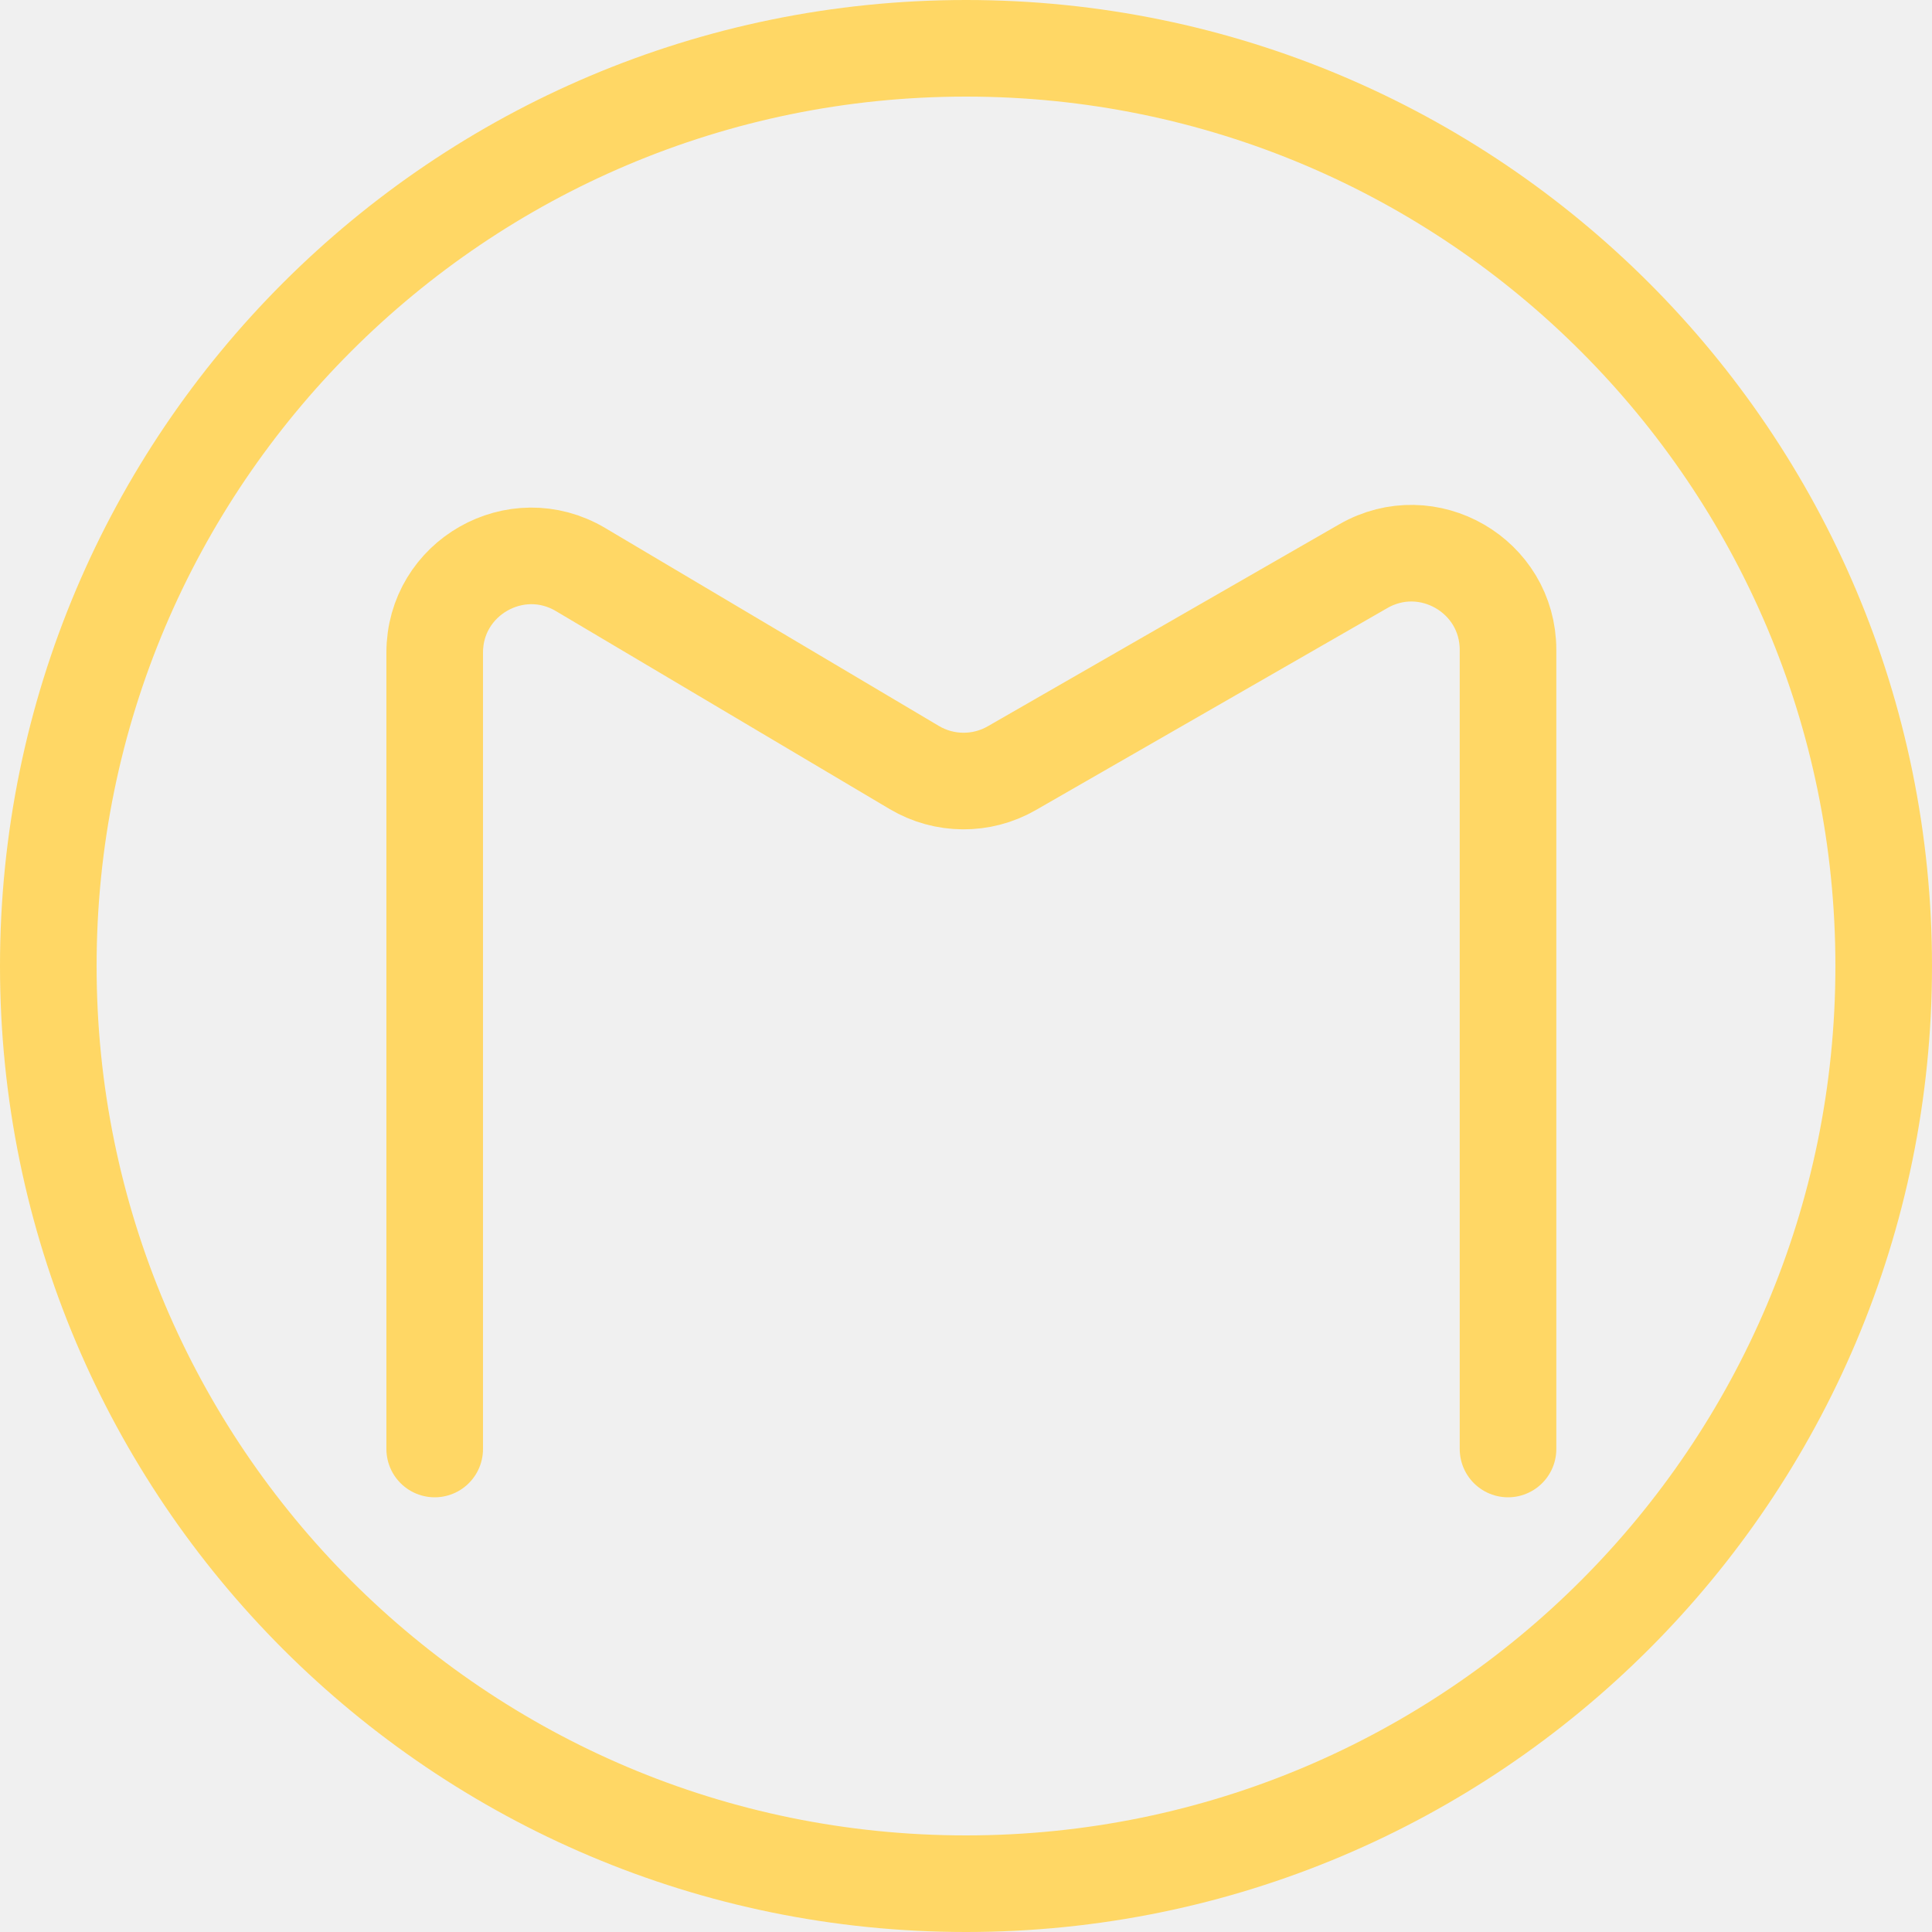
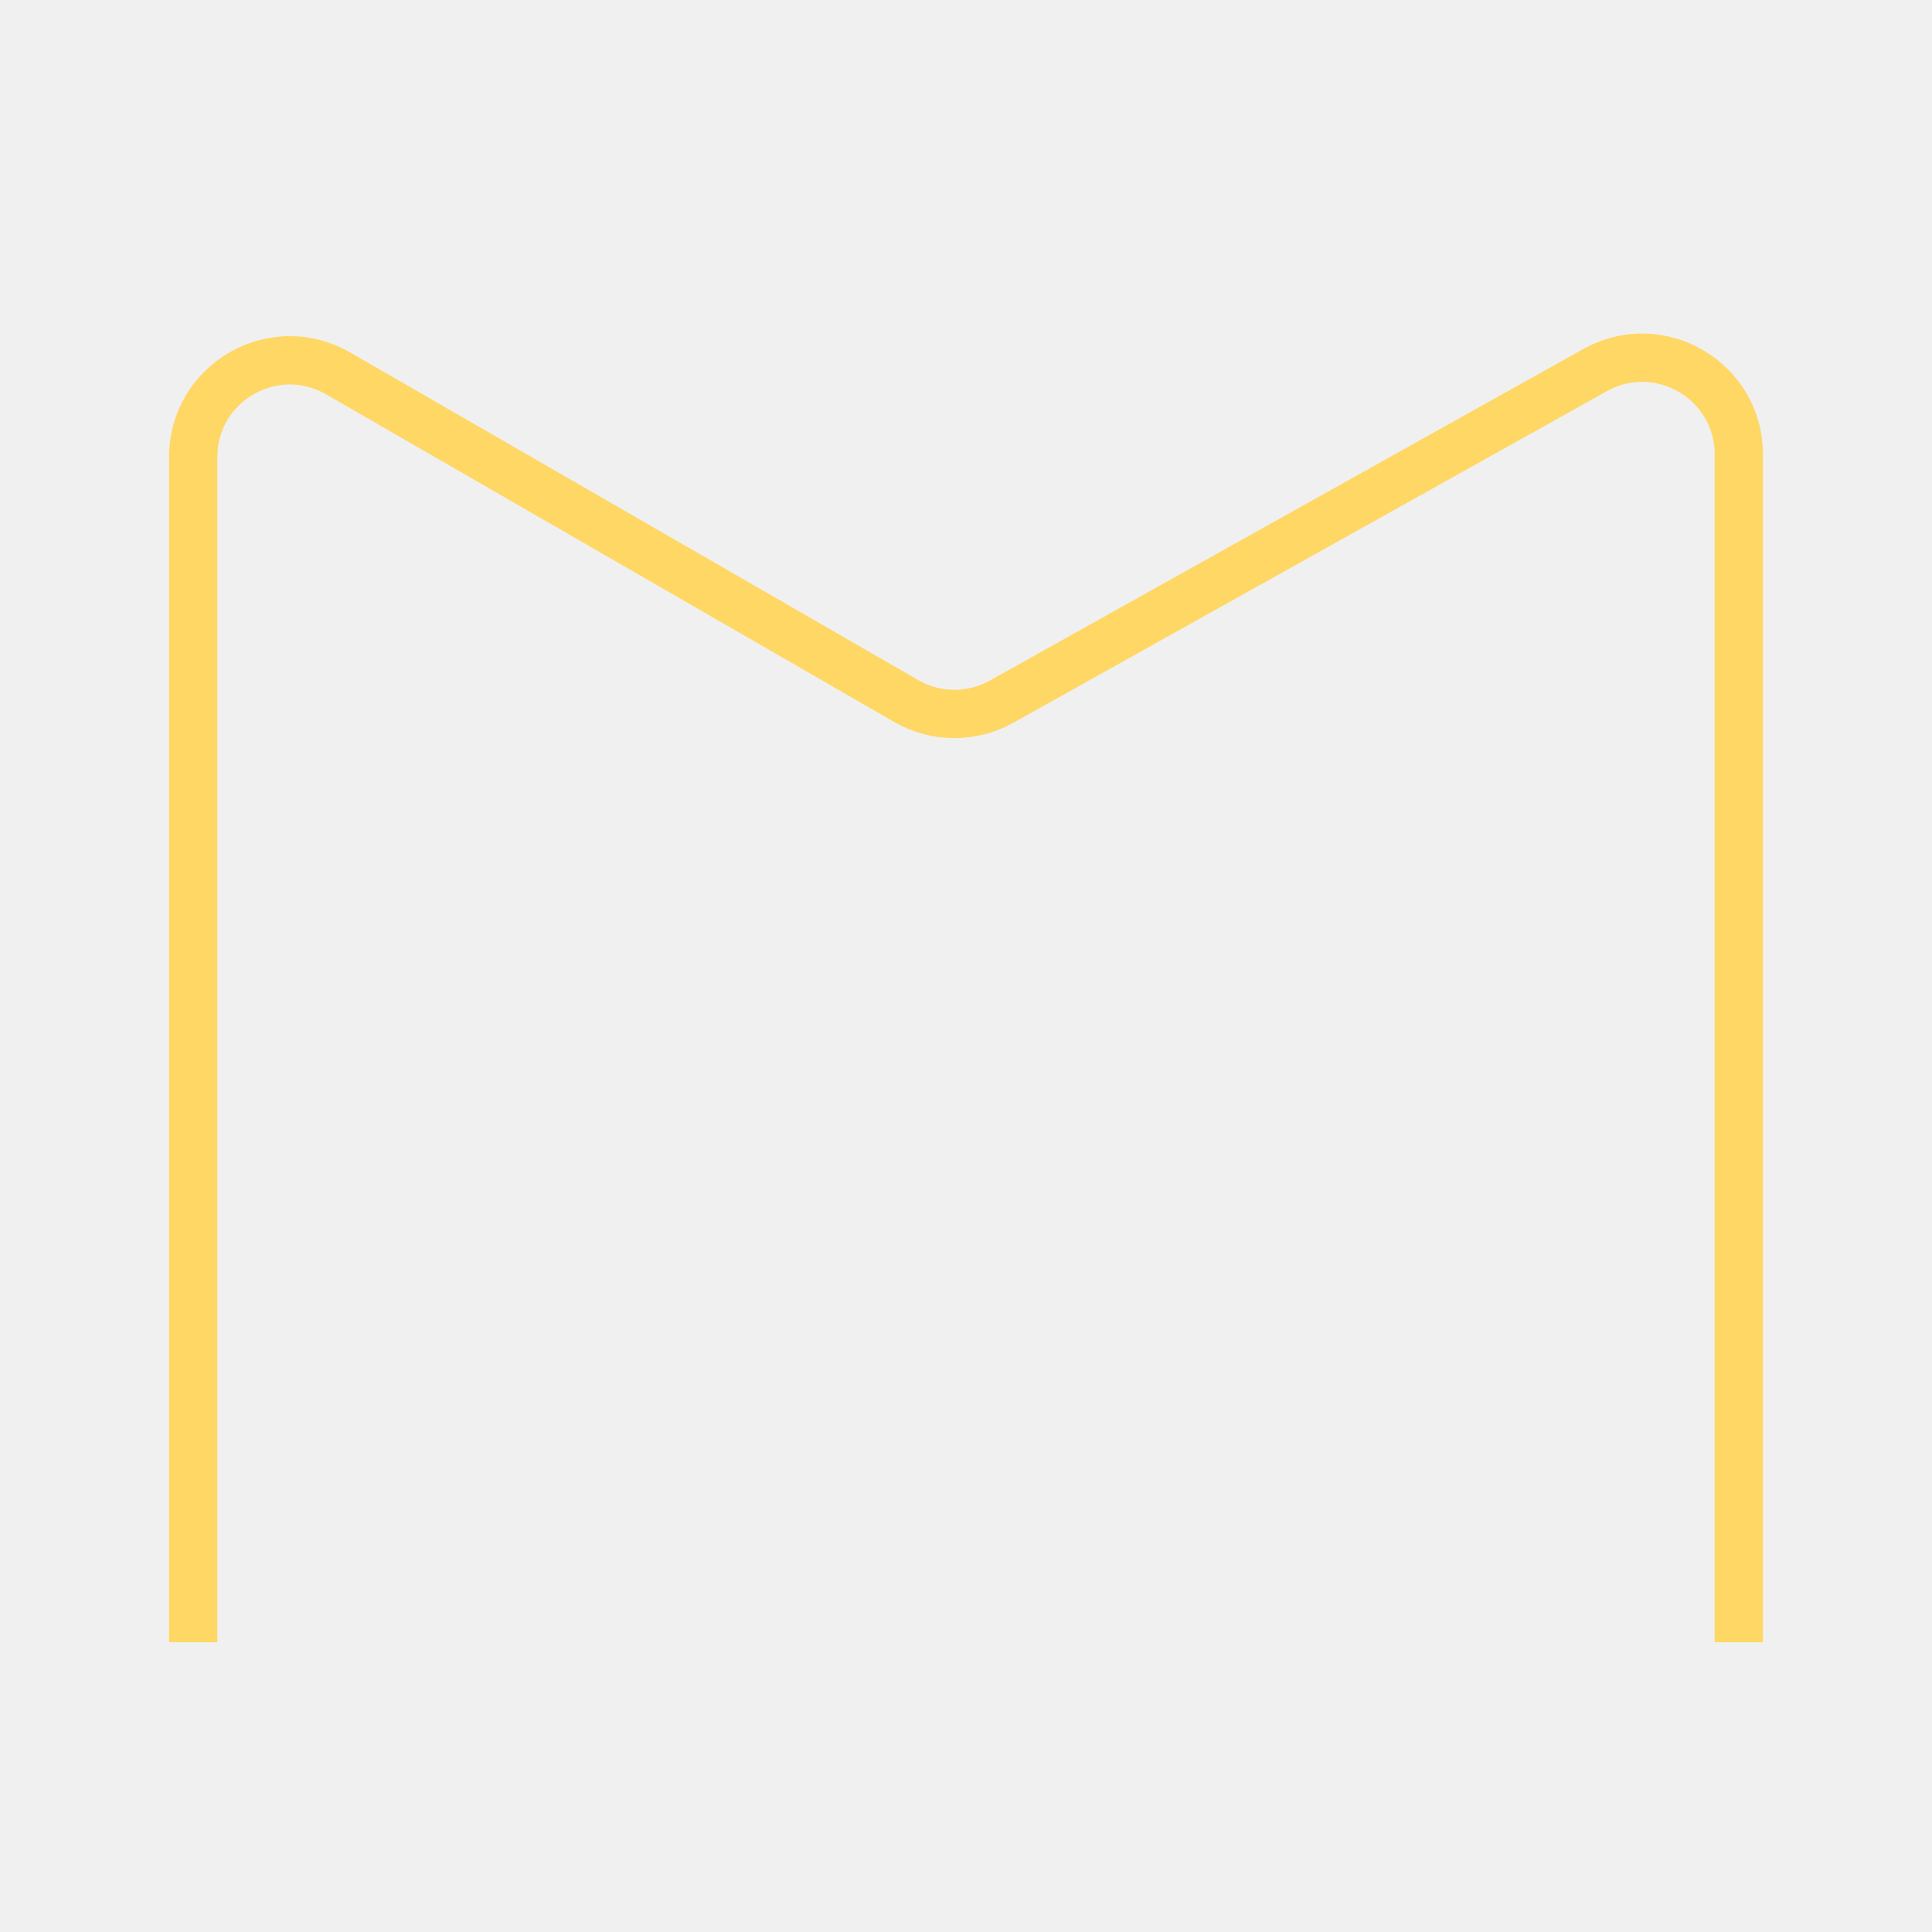
<svg xmlns="http://www.w3.org/2000/svg" width="40" height="40" viewBox="0 0 40 40" fill="none">
-   <g clip-path="url(#clip0_263_136)">
-     <path d="M20 1C30.493 1 39 9.507 39 20C39 30.493 30.493 39 20 39C9.507 39 1 30.493 1 20C1 9.507 9.507 1 20 1Z" stroke="#FFD765" stroke-width="2" stroke-linecap="round" stroke-linejoin="round" />
-     <path d="M9 30V13.512C9 11.962 10.687 11.001 12.02 11.792L18.93 15.891C19.551 16.259 20.322 16.264 20.947 15.905L28.226 11.722C29.559 10.956 31.222 11.918 31.222 13.456V30" stroke="#FFD765" stroke-width="2" stroke-linecap="round" stroke-linejoin="round" />
-   </g>
-   <defs>
-     <clipPath id="clip0_263_136">
-       <rect width="40" height="40" fill="white" />
-     </clipPath>
-   </defs>
+   <path d="M4 34V9.462C4 7.923 5.666 6.961 6.999 7.73L18.762 14.514C19.372 14.866 20.122 14.871 20.737 14.527L33.025 7.662C34.358 6.918 36 7.881 36 9.408V34" stroke="#FFD765" strokeWidth="2" strokeLinecap="round" strokeLinejoin="round" />
</svg>
